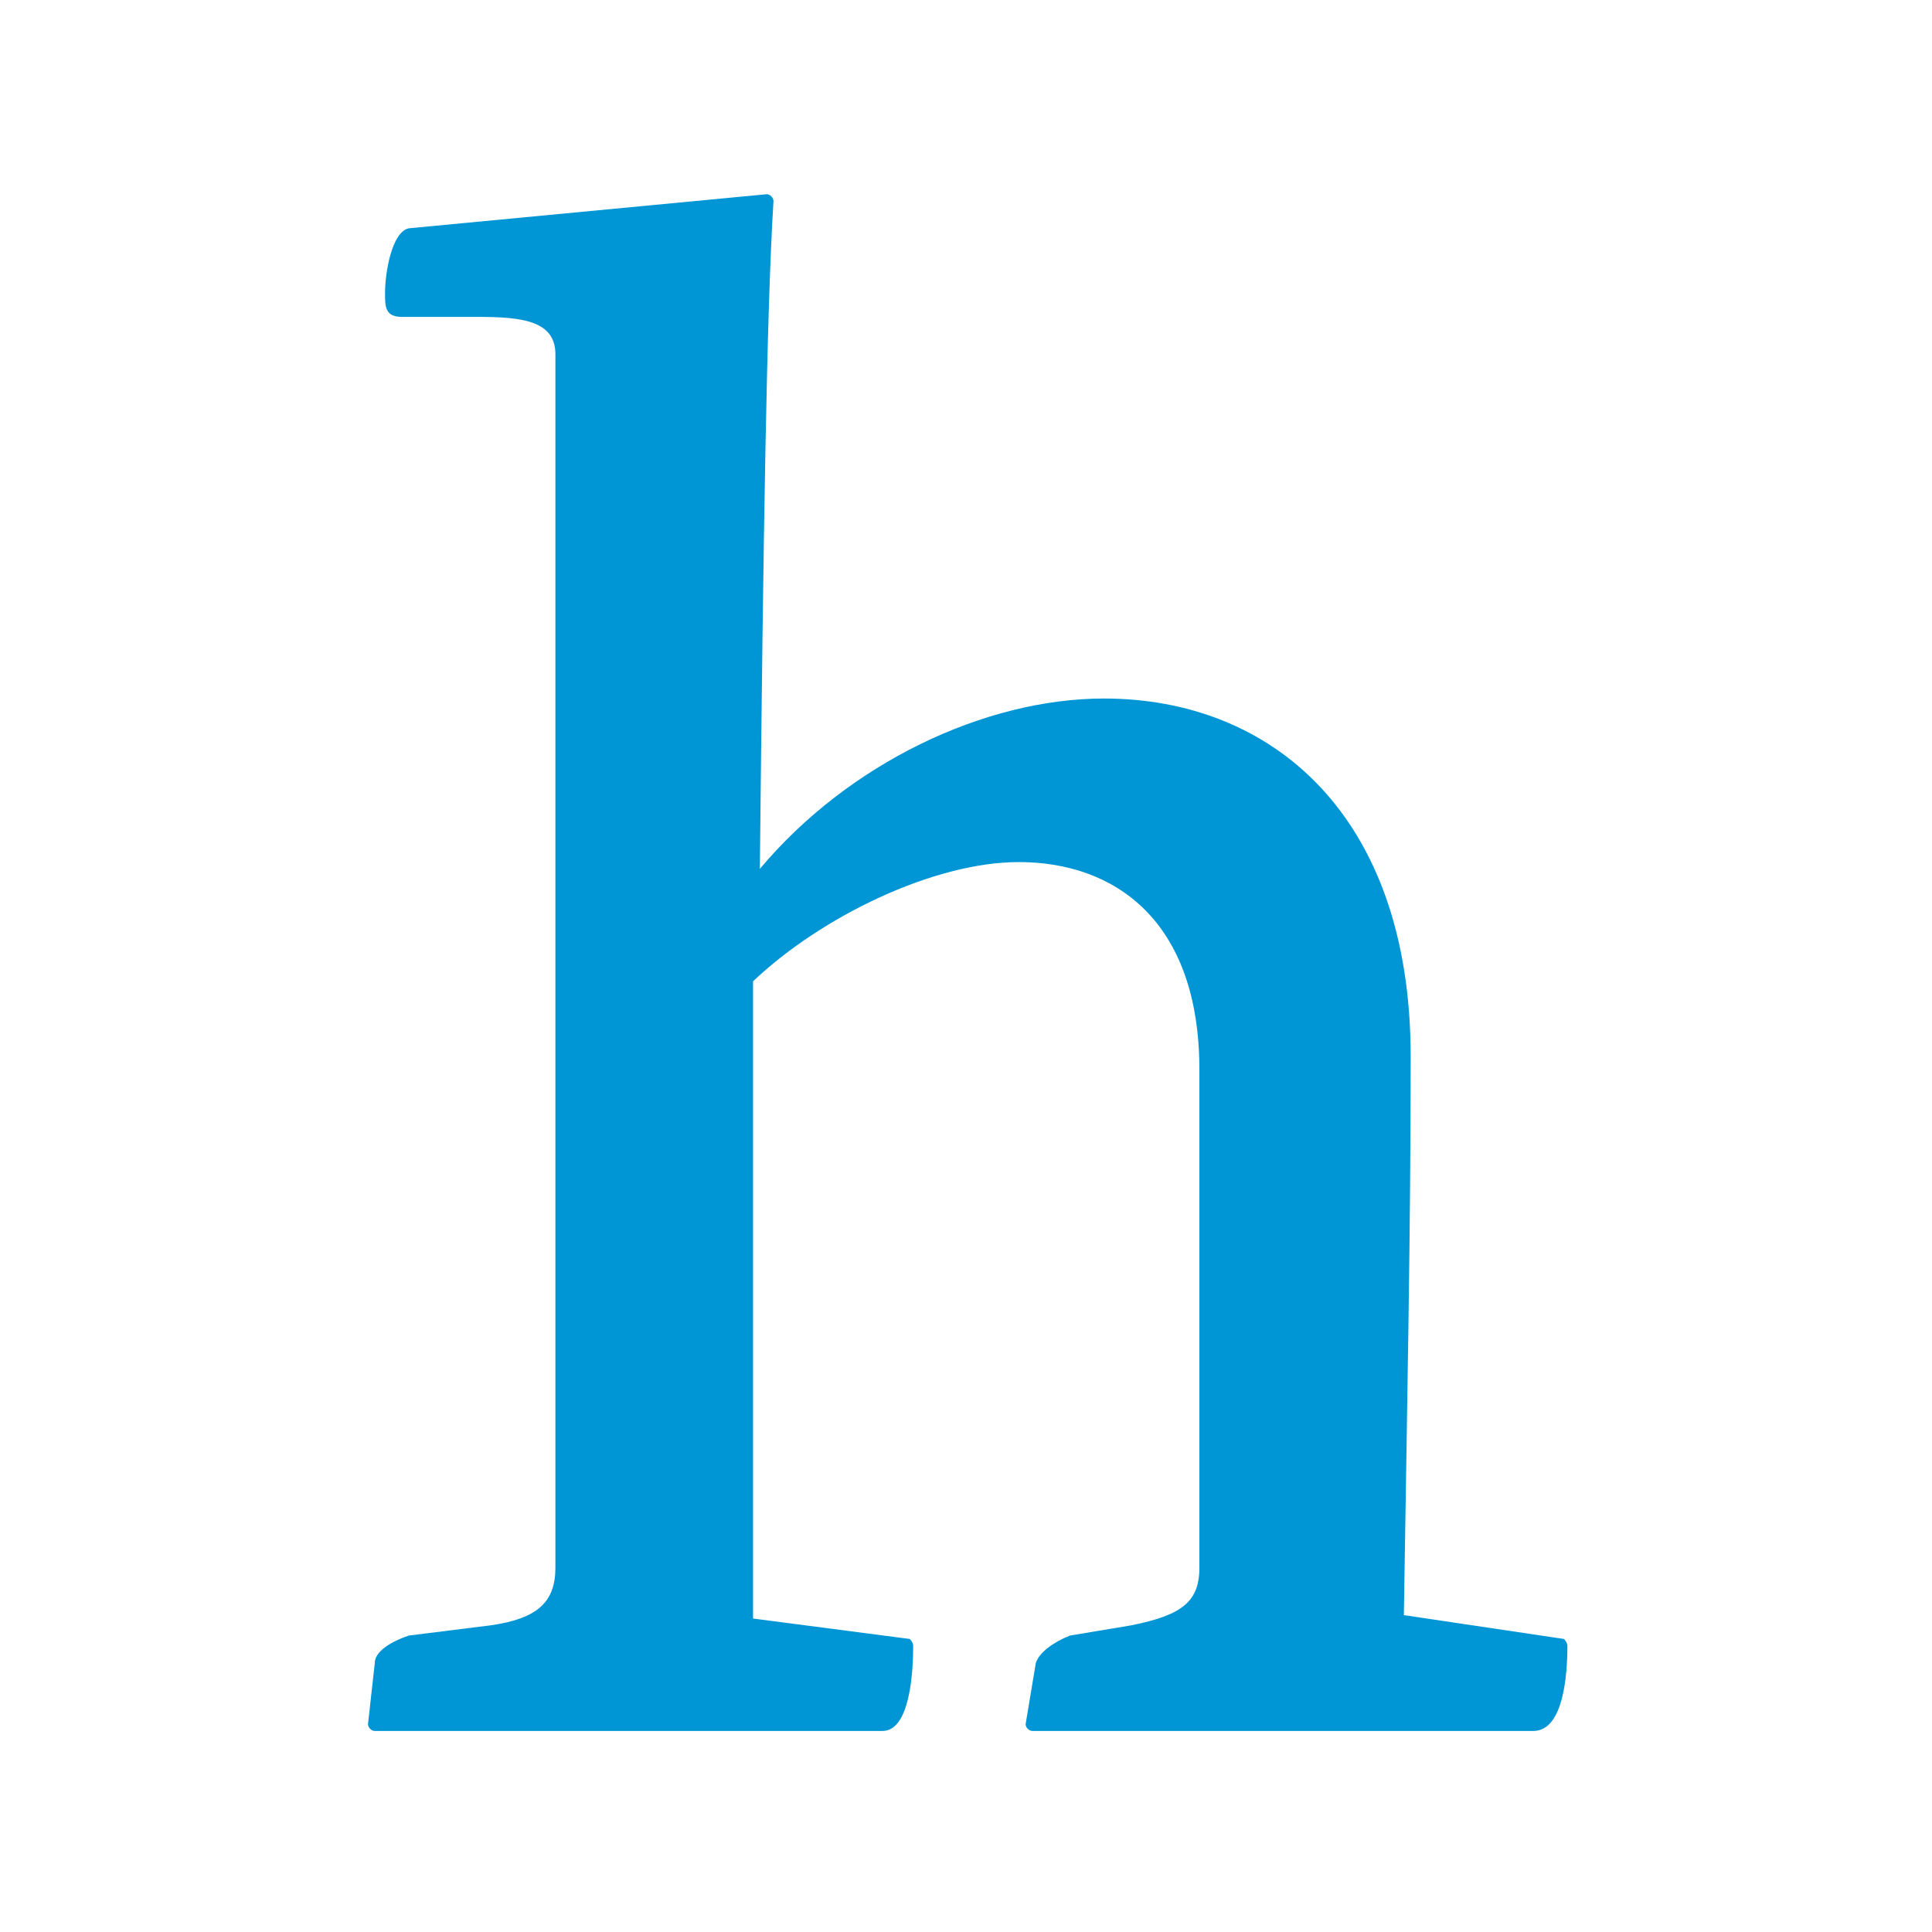
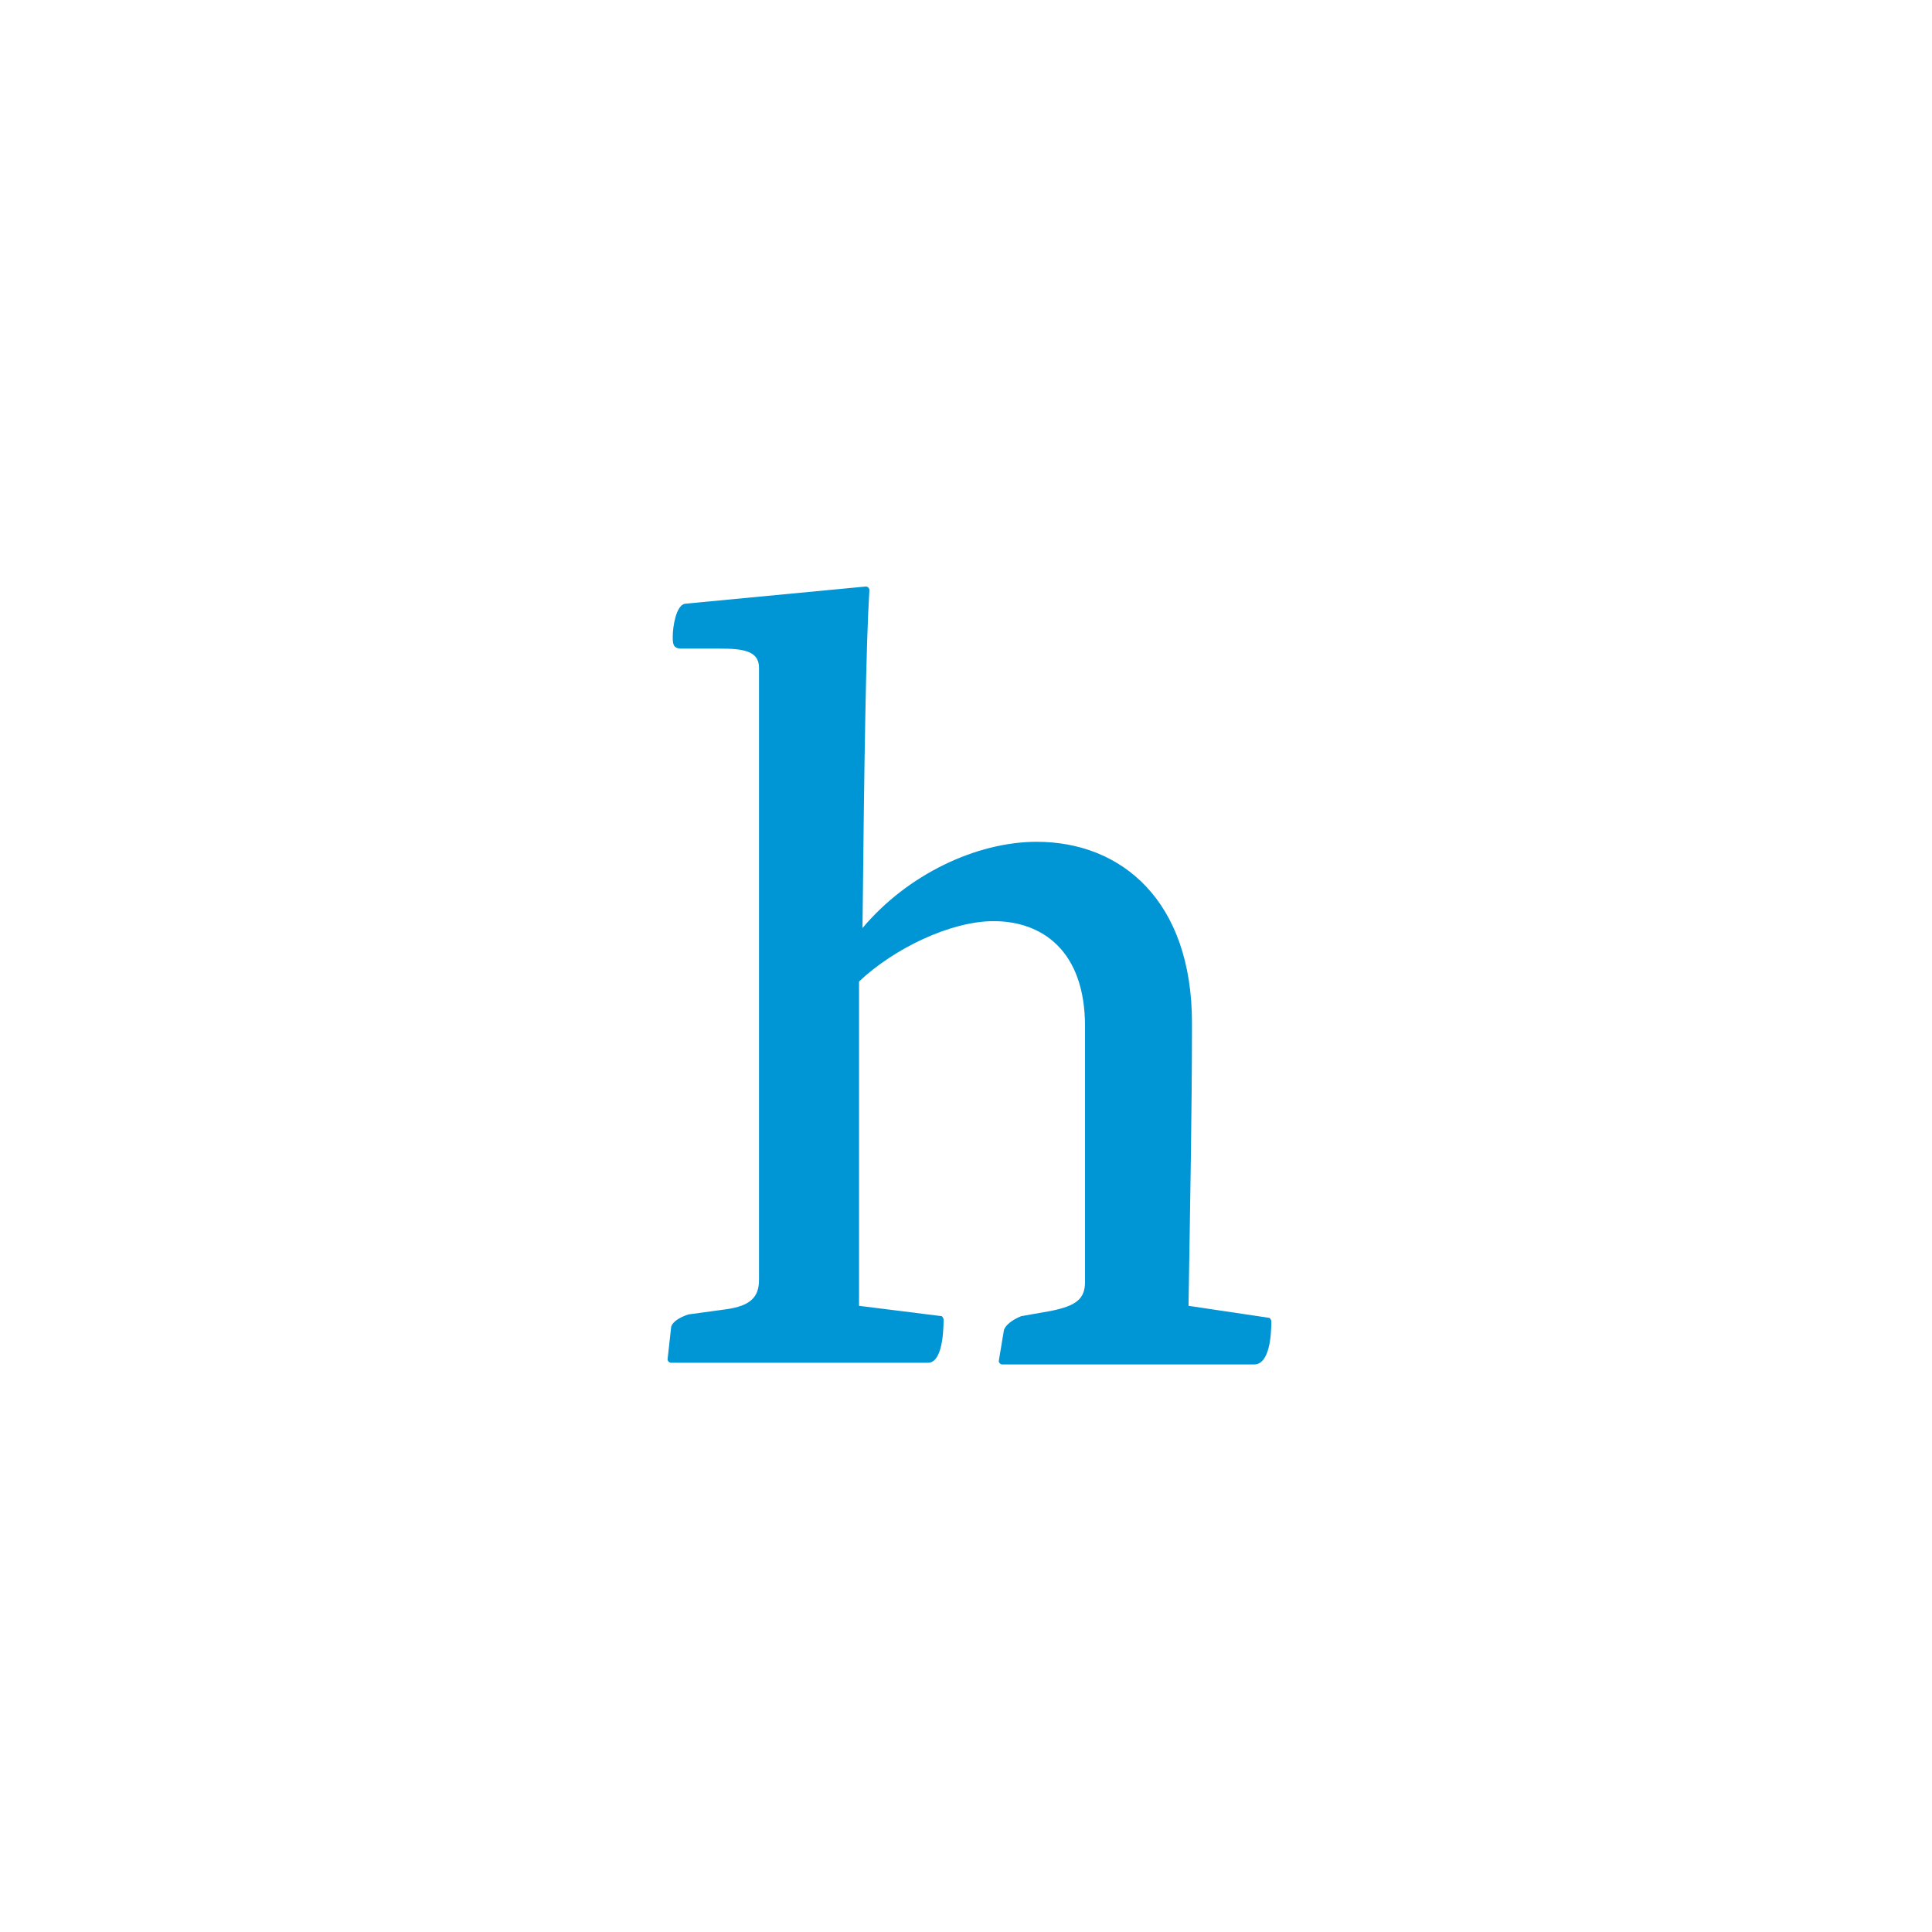
- <svg xmlns="http://www.w3.org/2000/svg" version="1.1" id="Vrstva_1" x="0px" y="0px" viewBox="0 0 56.7 56.7" style="enable-background:new 0 0 56.7 56.7;" xml:space="preserve">
+ <svg xmlns="http://www.w3.org/2000/svg" version="1.1" id="Vrstva_1" x="0px" y="0px" viewBox="0 0 112 112" style="enable-background:new 0 0 112 112;" xml:space="preserve">
  <style type="text/css">
	.st0{fill:#0096D6;}
</style>
-   <path class="st0" d="M22.1,47.5V28.8c2-1.9,5.3-3.5,7.8-3.5c2.8,0,5.3,1.7,5.3,6.1V46c0,1-0.5,1.4-2,1.7L31.4,48  c-0.5,0.2-0.9,0.5-1,0.8l-0.3,1.8c0,0.1,0.1,0.2,0.2,0.2H45c0.9,0,1-1.7,1-2.5c0-0.1-0.1-0.2-0.1-0.2l-4.7-0.7  c0.1-6.4,0.2-11.3,0.2-16.4c0-7.1-4.1-10.5-9-10.5c-3.5,0-7.5,1.9-10.1,5c0.1-9.7,0.2-16.4,0.4-19.6c0-0.1-0.1-0.2-0.2-0.2l-10.5,1  c-0.5,0.1-0.7,1.3-0.7,1.9c0,0.4,0,0.7,0.5,0.7h2.2c1.3,0,2.3,0.1,2.3,1.1V46c0,1-0.5,1.5-1.9,1.7L12,48c-0.6,0.2-1,0.5-1,0.8  l-0.2,1.8c0,0.1,0.1,0.2,0.2,0.2h14.9c0.8,0,0.9-1.7,0.9-2.5c0-0.1-0.1-0.2-0.1-0.2L22.1,47.5z" />
+   <path class="st0" d="M49.8,75.7V56.9c2-1.9,5.3-3.5,7.8-3.5c2.8,0,5.3,1.7,5.3,6.1v14.8c0,1-0.5,1.4-2,1.7l-1.7,0.3  c-0.5,0.2-0.9,0.5-1,0.8l-0.3,1.8c0,0.1,0.1,0.2,0.2,0.2h14.6c0.9,0,1-1.7,1-2.5c0-0.1-0.1-0.2-0.1-0.2l-4.7-0.7  c0.1-6.4,0.2-11.3,0.2-16.4c0-7.1-4.1-10.5-9-10.5c-3.5,0-7.5,1.9-10.1,5c0.1-9.7,0.2-16.4,0.4-19.6c0-0.1-0.1-0.2-0.2-0.2l-10.5,1  c-0.5,0.1-0.7,1.3-0.7,1.9c0,0.4,0,0.7,0.5,0.7h2.2c1.3,0,2.3,0.1,2.3,1.1v35.5c0,1-0.5,1.5-1.9,1.7l-2.2,0.3c-0.6,0.2-1,0.5-1,0.8  l-0.2,1.8c0,0.1,0.1,0.2,0.2,0.2h14.9c0.8,0,0.9-1.7,0.9-2.5c0-0.1-0.1-0.2-0.1-0.2L49.8,75.7z" />
</svg>
